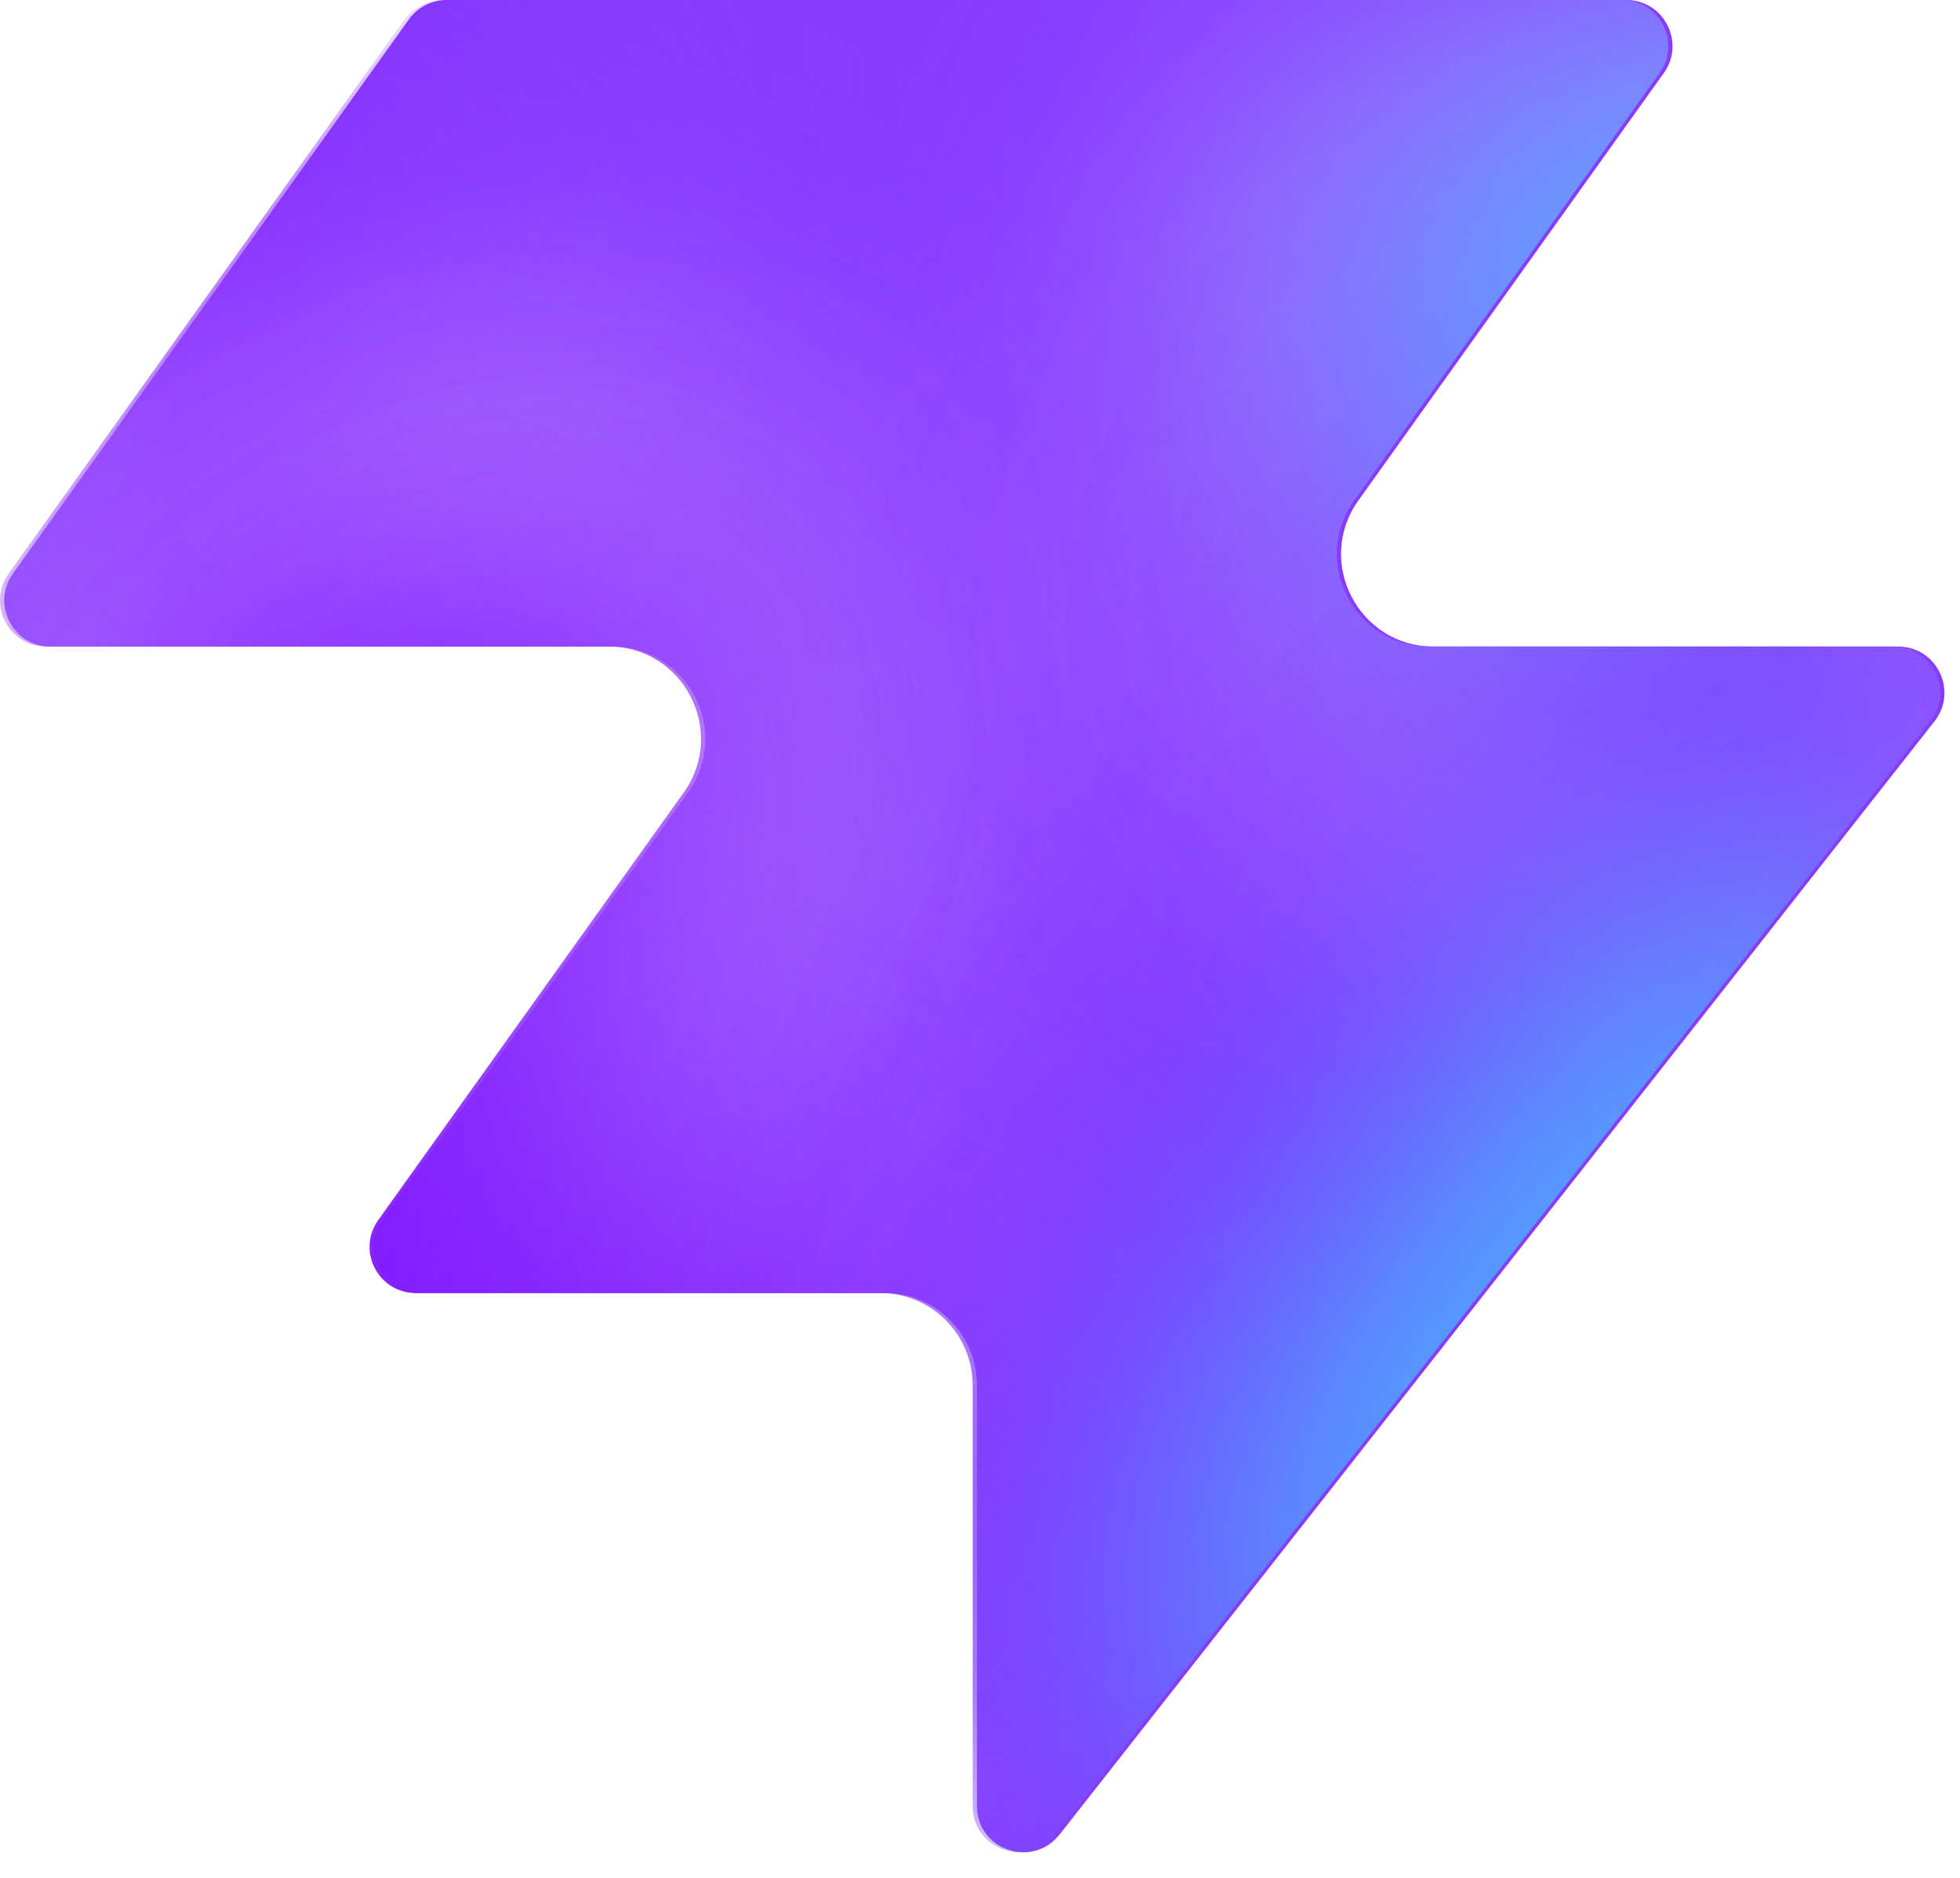
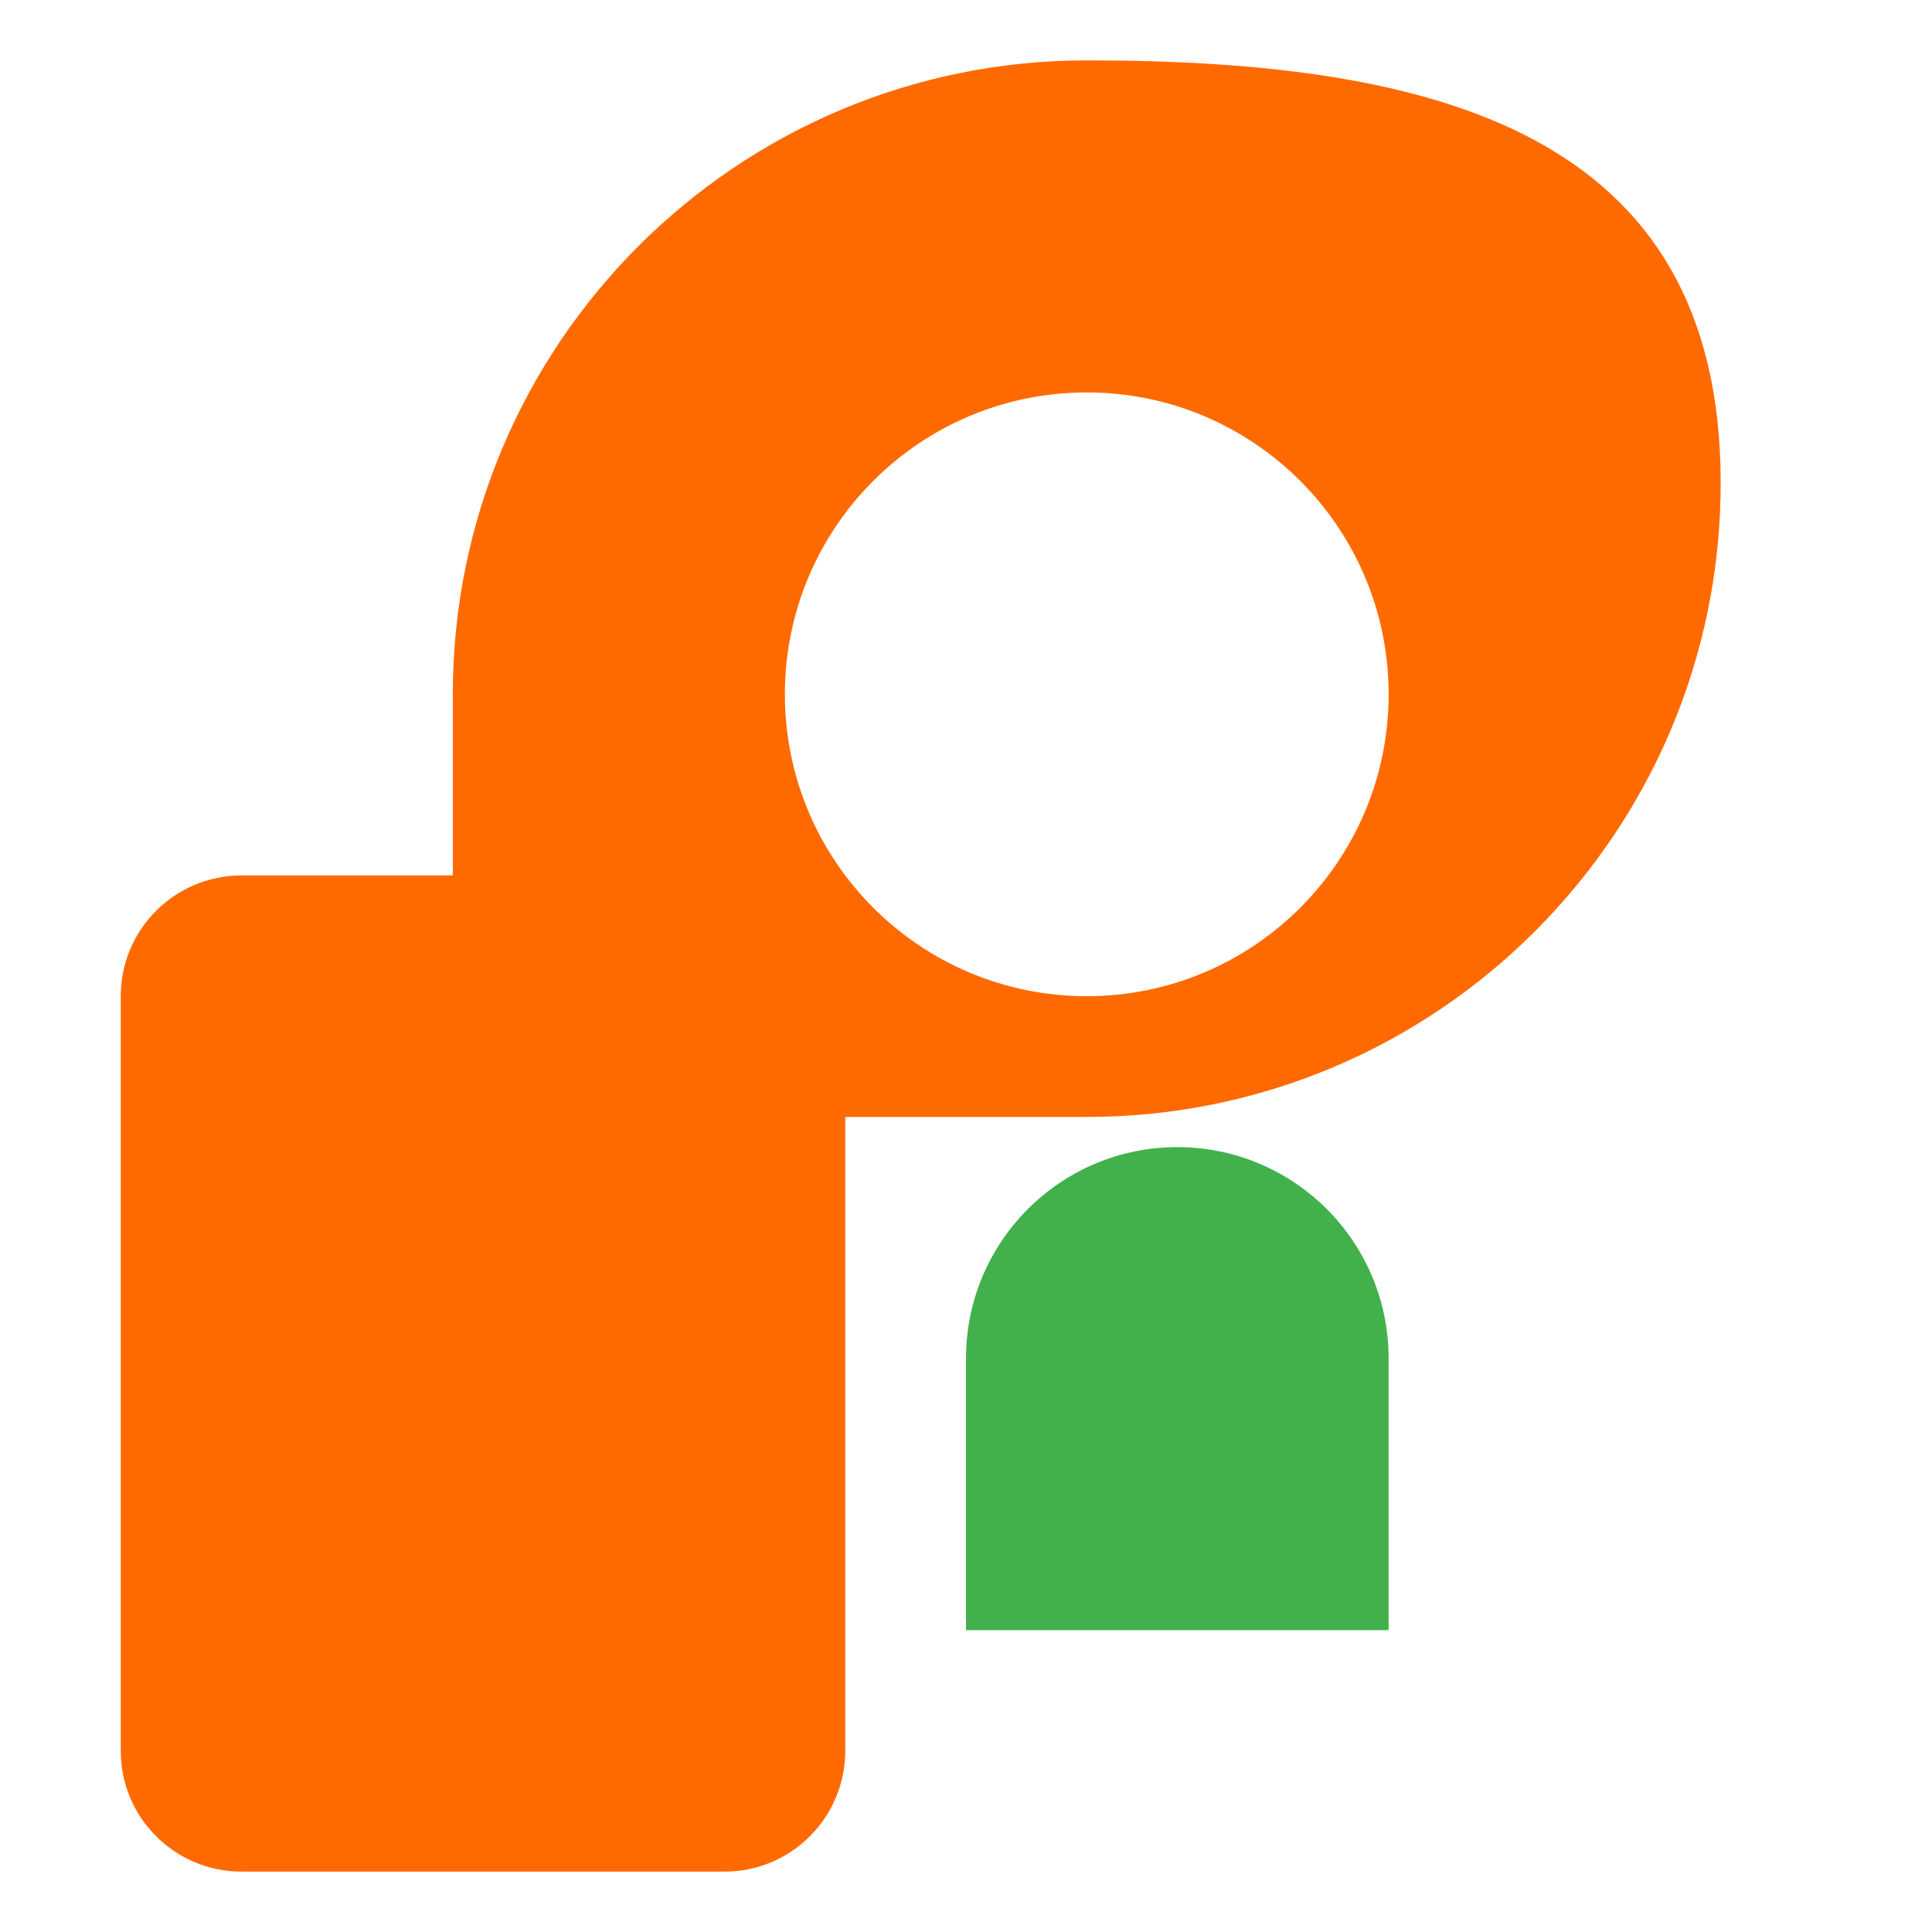
- <svg xmlns="http://www.w3.org/2000/svg" width="48" height="46" fill="none" viewBox="0 0 48 46">
-   <path fill="#863bff" d="M25.946 44.938c-.664.845-2.021.375-2.021-.698V33.937a2.26 2.26 0 0 0-2.262-2.262H10.287c-.92 0-1.456-1.04-.92-1.788l7.48-10.471c1.07-1.497 0-3.578-1.842-3.578H1.237c-.92 0-1.456-1.04-.92-1.788L10.013.474c.214-.297.556-.474.92-.474h28.894c.92 0 1.456 1.04.92 1.788l-7.48 10.471c-1.07 1.498 0 3.579 1.842 3.579h11.377c.943 0 1.473 1.088.89 1.83L25.947 44.94z" style="fill:#863bff;fill:color(display-p3 .525 .23 1);fill-opacity:1" />
-   <mask id="a" width="48" height="46" x="0" y="0" maskUnits="userSpaceOnUse" style="mask-type:alpha">
-     <path fill="#000" d="M25.842 44.938c-.664.844-2.021.375-2.021-.698V33.937a2.26 2.26 0 0 0-2.262-2.262H10.183c-.92 0-1.456-1.04-.92-1.788l7.48-10.471c1.07-1.498 0-3.579-1.842-3.579H1.133c-.92 0-1.456-1.04-.92-1.787L9.91.473c.214-.297.556-.474.92-.474h28.894c.92 0 1.456 1.04.92 1.788l-7.48 10.471c-1.07 1.498 0 3.578 1.842 3.578h11.377c.943 0 1.473 1.088.89 1.832L25.843 44.94z" style="fill:#000;fill-opacity:1" />
-   </mask>
-   <g mask="url(#a)">
-     <g filter="url(#b)">
-       <ellipse cx="5.508" cy="14.704" fill="#ede6ff" rx="5.508" ry="14.704" style="fill:#ede6ff;fill:color(display-p3 .927 .903 1);fill-opacity:1" transform="matrix(.00324 1 1 -.00324 -4.47 31.516)" />
-     </g>
-     <g filter="url(#c)">
-       <ellipse cx="10.399" cy="29.851" fill="#ede6ff" rx="10.399" ry="29.851" style="fill:#ede6ff;fill:color(display-p3 .927 .903 1);fill-opacity:1" transform="matrix(.00324 1 1 -.00324 -39.328 7.883)" />
-     </g>
-     <g filter="url(#d)">
-       <ellipse cx="5.508" cy="30.487" fill="#7e14ff" rx="5.508" ry="30.487" style="fill:#7e14ff;fill:color(display-p3 .492 .077 1);fill-opacity:1" transform="rotate(89.814 -25.913 -14.639)scale(1 -1)" />
-     </g>
-     <g filter="url(#e)">
-       <ellipse cx="5.508" cy="30.599" fill="#7e14ff" rx="5.508" ry="30.599" style="fill:#7e14ff;fill:color(display-p3 .492 .077 1);fill-opacity:1" transform="rotate(89.814 -32.644 -3.334)scale(1 -1)" />
-     </g>
-     <g filter="url(#f)">
-       <ellipse cx="5.508" cy="30.599" fill="#7e14ff" rx="5.508" ry="30.599" style="fill:#7e14ff;fill:color(display-p3 .492 .077 1);fill-opacity:1" transform="matrix(.00324 1 1 -.00324 -34.34 30.47)" />
-     </g>
-     <g filter="url(#g)">
-       <ellipse cx="14.072" cy="22.078" fill="#ede6ff" rx="14.072" ry="22.078" style="fill:#ede6ff;fill:color(display-p3 .927 .903 1);fill-opacity:1" transform="rotate(93.35 24.506 48.493)scale(-1 1)" />
-     </g>
-     <g filter="url(#h)">
-       <ellipse cx="3.47" cy="21.501" fill="#7e14ff" rx="3.47" ry="21.501" style="fill:#7e14ff;fill:color(display-p3 .492 .077 1);fill-opacity:1" transform="rotate(89.009 28.708 47.59)scale(-1 1)" />
-     </g>
-     <g filter="url(#i)">
-       <ellipse cx="3.47" cy="21.501" fill="#7e14ff" rx="3.47" ry="21.501" style="fill:#7e14ff;fill:color(display-p3 .492 .077 1);fill-opacity:1" transform="rotate(89.009 28.708 47.59)scale(-1 1)" />
-     </g>
-     <g filter="url(#j)">
-       <ellipse cx=".387" cy="8.972" fill="#7e14ff" rx="4.407" ry="29.108" style="fill:#7e14ff;fill:color(display-p3 .492 .077 1);fill-opacity:1" transform="rotate(39.51 .387 8.972)" />
-     </g>
-     <g filter="url(#k)">
-       <ellipse cx="47.523" cy="-6.092" fill="#7e14ff" rx="4.407" ry="29.108" style="fill:#7e14ff;fill:color(display-p3 .492 .077 1);fill-opacity:1" transform="rotate(37.892 47.523 -6.092)" />
-     </g>
-     <g filter="url(#l)">
-       <ellipse cx="41.412" cy="6.333" fill="#47bfff" rx="5.971" ry="9.665" style="fill:#47bfff;fill:color(display-p3 .28 .748 1);fill-opacity:1" transform="rotate(37.892 41.412 6.333)" />
-     </g>
-     <g filter="url(#m)">
-       <ellipse cx="-1.879" cy="38.332" fill="#7e14ff" rx="4.407" ry="29.108" style="fill:#7e14ff;fill:color(display-p3 .492 .077 1);fill-opacity:1" transform="rotate(37.892 -1.88 38.332)" />
-     </g>
-     <g filter="url(#n)">
-       <ellipse cx="-1.879" cy="38.332" fill="#7e14ff" rx="4.407" ry="29.108" style="fill:#7e14ff;fill:color(display-p3 .492 .077 1);fill-opacity:1" transform="rotate(37.892 -1.88 38.332)" />
-     </g>
-     <g filter="url(#o)">
-       <ellipse cx="35.651" cy="29.907" fill="#7e14ff" rx="4.407" ry="29.108" style="fill:#7e14ff;fill:color(display-p3 .492 .077 1);fill-opacity:1" transform="rotate(37.892 35.651 29.907)" />
-     </g>
-     <g filter="url(#p)">
-       <ellipse cx="38.418" cy="32.4" fill="#47bfff" rx="5.971" ry="15.297" style="fill:#47bfff;fill:color(display-p3 .28 .748 1);fill-opacity:1" transform="rotate(37.892 38.418 32.4)" />
-     </g>
-   </g>
-   <defs>
-     <filter id="b" width="60.045" height="41.654" x="-19.77" y="16.149" color-interpolation-filters="sRGB" filterUnits="userSpaceOnUse">
-       <feFlood flood-opacity="0" result="BackgroundImageFix" />
-       <feBlend in="SourceGraphic" in2="BackgroundImageFix" result="shape" />
-       <feGaussianBlur result="effect1_foregroundBlur_2002_17158" stdDeviation="7.659" />
-     </filter>
-     <filter id="c" width="90.34" height="51.437" x="-54.613" y="-7.533" color-interpolation-filters="sRGB" filterUnits="userSpaceOnUse">
-       <feFlood flood-opacity="0" result="BackgroundImageFix" />
-       <feBlend in="SourceGraphic" in2="BackgroundImageFix" result="shape" />
-       <feGaussianBlur result="effect1_foregroundBlur_2002_17158" stdDeviation="7.659" />
-     </filter>
-     <filter id="d" width="79.355" height="29.4" x="-49.64" y="2.03" color-interpolation-filters="sRGB" filterUnits="userSpaceOnUse">
-       <feFlood flood-opacity="0" result="BackgroundImageFix" />
-       <feBlend in="SourceGraphic" in2="BackgroundImageFix" result="shape" />
-       <feGaussianBlur result="effect1_foregroundBlur_2002_17158" stdDeviation="4.596" />
-     </filter>
-     <filter id="e" width="79.579" height="29.4" x="-45.045" y="20.029" color-interpolation-filters="sRGB" filterUnits="userSpaceOnUse">
-       <feFlood flood-opacity="0" result="BackgroundImageFix" />
-       <feBlend in="SourceGraphic" in2="BackgroundImageFix" result="shape" />
-       <feGaussianBlur result="effect1_foregroundBlur_2002_17158" stdDeviation="4.596" />
-     </filter>
-     <filter id="f" width="79.579" height="29.4" x="-43.513" y="21.178" color-interpolation-filters="sRGB" filterUnits="userSpaceOnUse">
-       <feFlood flood-opacity="0" result="BackgroundImageFix" />
-       <feBlend in="SourceGraphic" in2="BackgroundImageFix" result="shape" />
-       <feGaussianBlur result="effect1_foregroundBlur_2002_17158" stdDeviation="4.596" />
-     </filter>
-     <filter id="g" width="74.749" height="58.852" x="15.756" y="-17.901" color-interpolation-filters="sRGB" filterUnits="userSpaceOnUse">
-       <feFlood flood-opacity="0" result="BackgroundImageFix" />
-       <feBlend in="SourceGraphic" in2="BackgroundImageFix" result="shape" />
-       <feGaussianBlur result="effect1_foregroundBlur_2002_17158" stdDeviation="7.659" />
-     </filter>
-     <filter id="h" width="61.377" height="25.362" x="23.548" y="2.284" color-interpolation-filters="sRGB" filterUnits="userSpaceOnUse">
-       <feFlood flood-opacity="0" result="BackgroundImageFix" />
-       <feBlend in="SourceGraphic" in2="BackgroundImageFix" result="shape" />
-       <feGaussianBlur result="effect1_foregroundBlur_2002_17158" stdDeviation="4.596" />
-     </filter>
-     <filter id="i" width="61.377" height="25.362" x="23.548" y="2.284" color-interpolation-filters="sRGB" filterUnits="userSpaceOnUse">
-       <feFlood flood-opacity="0" result="BackgroundImageFix" />
-       <feBlend in="SourceGraphic" in2="BackgroundImageFix" result="shape" />
-       <feGaussianBlur result="effect1_foregroundBlur_2002_17158" stdDeviation="4.596" />
-     </filter>
-     <filter id="j" width="56.045" height="63.649" x="-27.636" y="-22.853" color-interpolation-filters="sRGB" filterUnits="userSpaceOnUse">
-       <feFlood flood-opacity="0" result="BackgroundImageFix" />
-       <feBlend in="SourceGraphic" in2="BackgroundImageFix" result="shape" />
-       <feGaussianBlur result="effect1_foregroundBlur_2002_17158" stdDeviation="4.596" />
-     </filter>
-     <filter id="k" width="54.814" height="64.646" x="20.116" y="-38.415" color-interpolation-filters="sRGB" filterUnits="userSpaceOnUse">
-       <feFlood flood-opacity="0" result="BackgroundImageFix" />
-       <feBlend in="SourceGraphic" in2="BackgroundImageFix" result="shape" />
-       <feGaussianBlur result="effect1_foregroundBlur_2002_17158" stdDeviation="4.596" />
-     </filter>
-     <filter id="l" width="33.541" height="35.313" x="24.641" y="-11.323" color-interpolation-filters="sRGB" filterUnits="userSpaceOnUse">
-       <feFlood flood-opacity="0" result="BackgroundImageFix" />
-       <feBlend in="SourceGraphic" in2="BackgroundImageFix" result="shape" />
-       <feGaussianBlur result="effect1_foregroundBlur_2002_17158" stdDeviation="4.596" />
-     </filter>
-     <filter id="m" width="54.814" height="64.646" x="-29.286" y="6.009" color-interpolation-filters="sRGB" filterUnits="userSpaceOnUse">
-       <feFlood flood-opacity="0" result="BackgroundImageFix" />
-       <feBlend in="SourceGraphic" in2="BackgroundImageFix" result="shape" />
-       <feGaussianBlur result="effect1_foregroundBlur_2002_17158" stdDeviation="4.596" />
-     </filter>
-     <filter id="n" width="54.814" height="64.646" x="-29.286" y="6.009" color-interpolation-filters="sRGB" filterUnits="userSpaceOnUse">
-       <feFlood flood-opacity="0" result="BackgroundImageFix" />
-       <feBlend in="SourceGraphic" in2="BackgroundImageFix" result="shape" />
-       <feGaussianBlur result="effect1_foregroundBlur_2002_17158" stdDeviation="4.596" />
-     </filter>
-     <filter id="o" width="54.814" height="64.646" x="8.244" y="-2.416" color-interpolation-filters="sRGB" filterUnits="userSpaceOnUse">
-       <feFlood flood-opacity="0" result="BackgroundImageFix" />
-       <feBlend in="SourceGraphic" in2="BackgroundImageFix" result="shape" />
-       <feGaussianBlur result="effect1_foregroundBlur_2002_17158" stdDeviation="4.596" />
-     </filter>
-     <filter id="p" width="39.409" height="43.623" x="18.713" y="10.588" color-interpolation-filters="sRGB" filterUnits="userSpaceOnUse">
-       <feFlood flood-opacity="0" result="BackgroundImageFix" />
-       <feBlend in="SourceGraphic" in2="BackgroundImageFix" result="shape" />
-       <feGaussianBlur result="effect1_foregroundBlur_2002_17158" stdDeviation="4.596" />
-     </filter>
-   </defs>
+ <svg xmlns="http://www.w3.org/2000/svg" viewBox="0 0 64 64" fill="none">
+   <path fill-rule="evenodd" clip-rule="evenodd" d="M36 2C24.402 2 15 11.402 15 23v6H8a4 4 0 0 0-4 4v25a4 4 0 0 0 4 4h16a4 4 0 0 0 4-4V37h8c11.598 0 21-9.402 21-21S47.598 2 36 2Zm0 11a10 10 0 1 0 0 20 10 10 0 0 0 0-20Z" fill="#FF6A00" />
+   <path d="M32 45a7 7 0 0 1 14 0v9H32v-9Z" fill="#42B14B" />
</svg>
